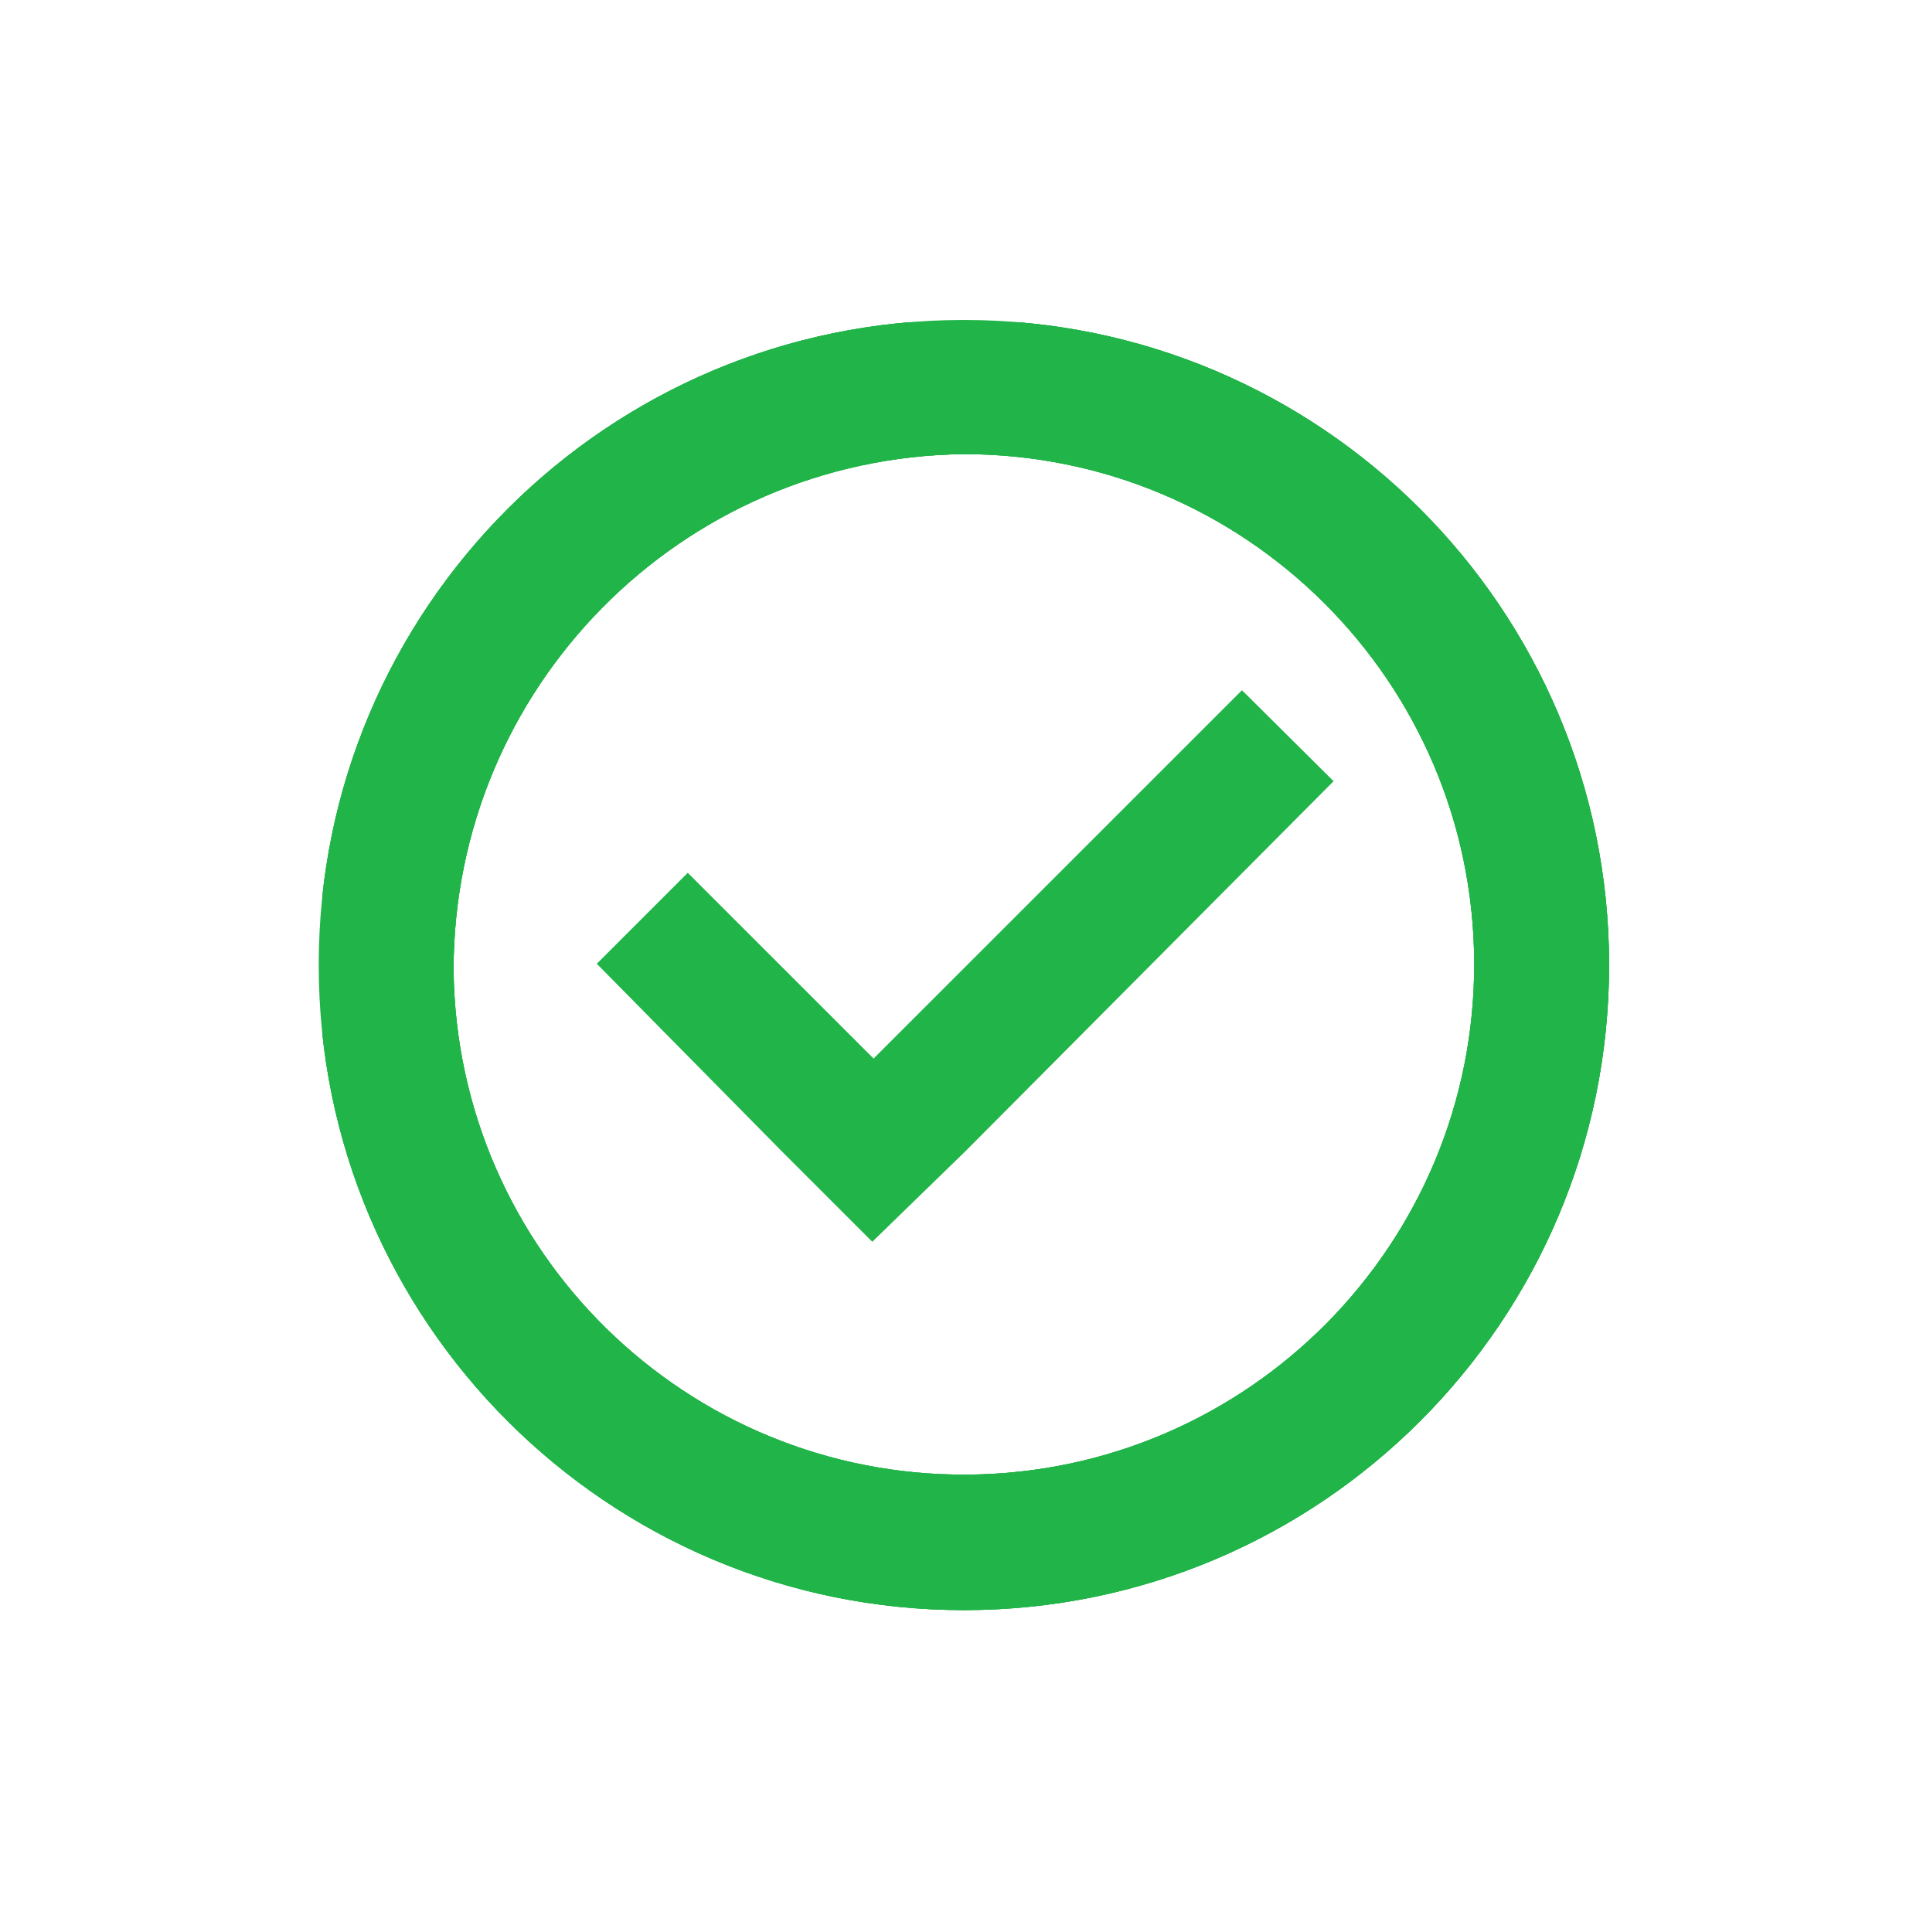
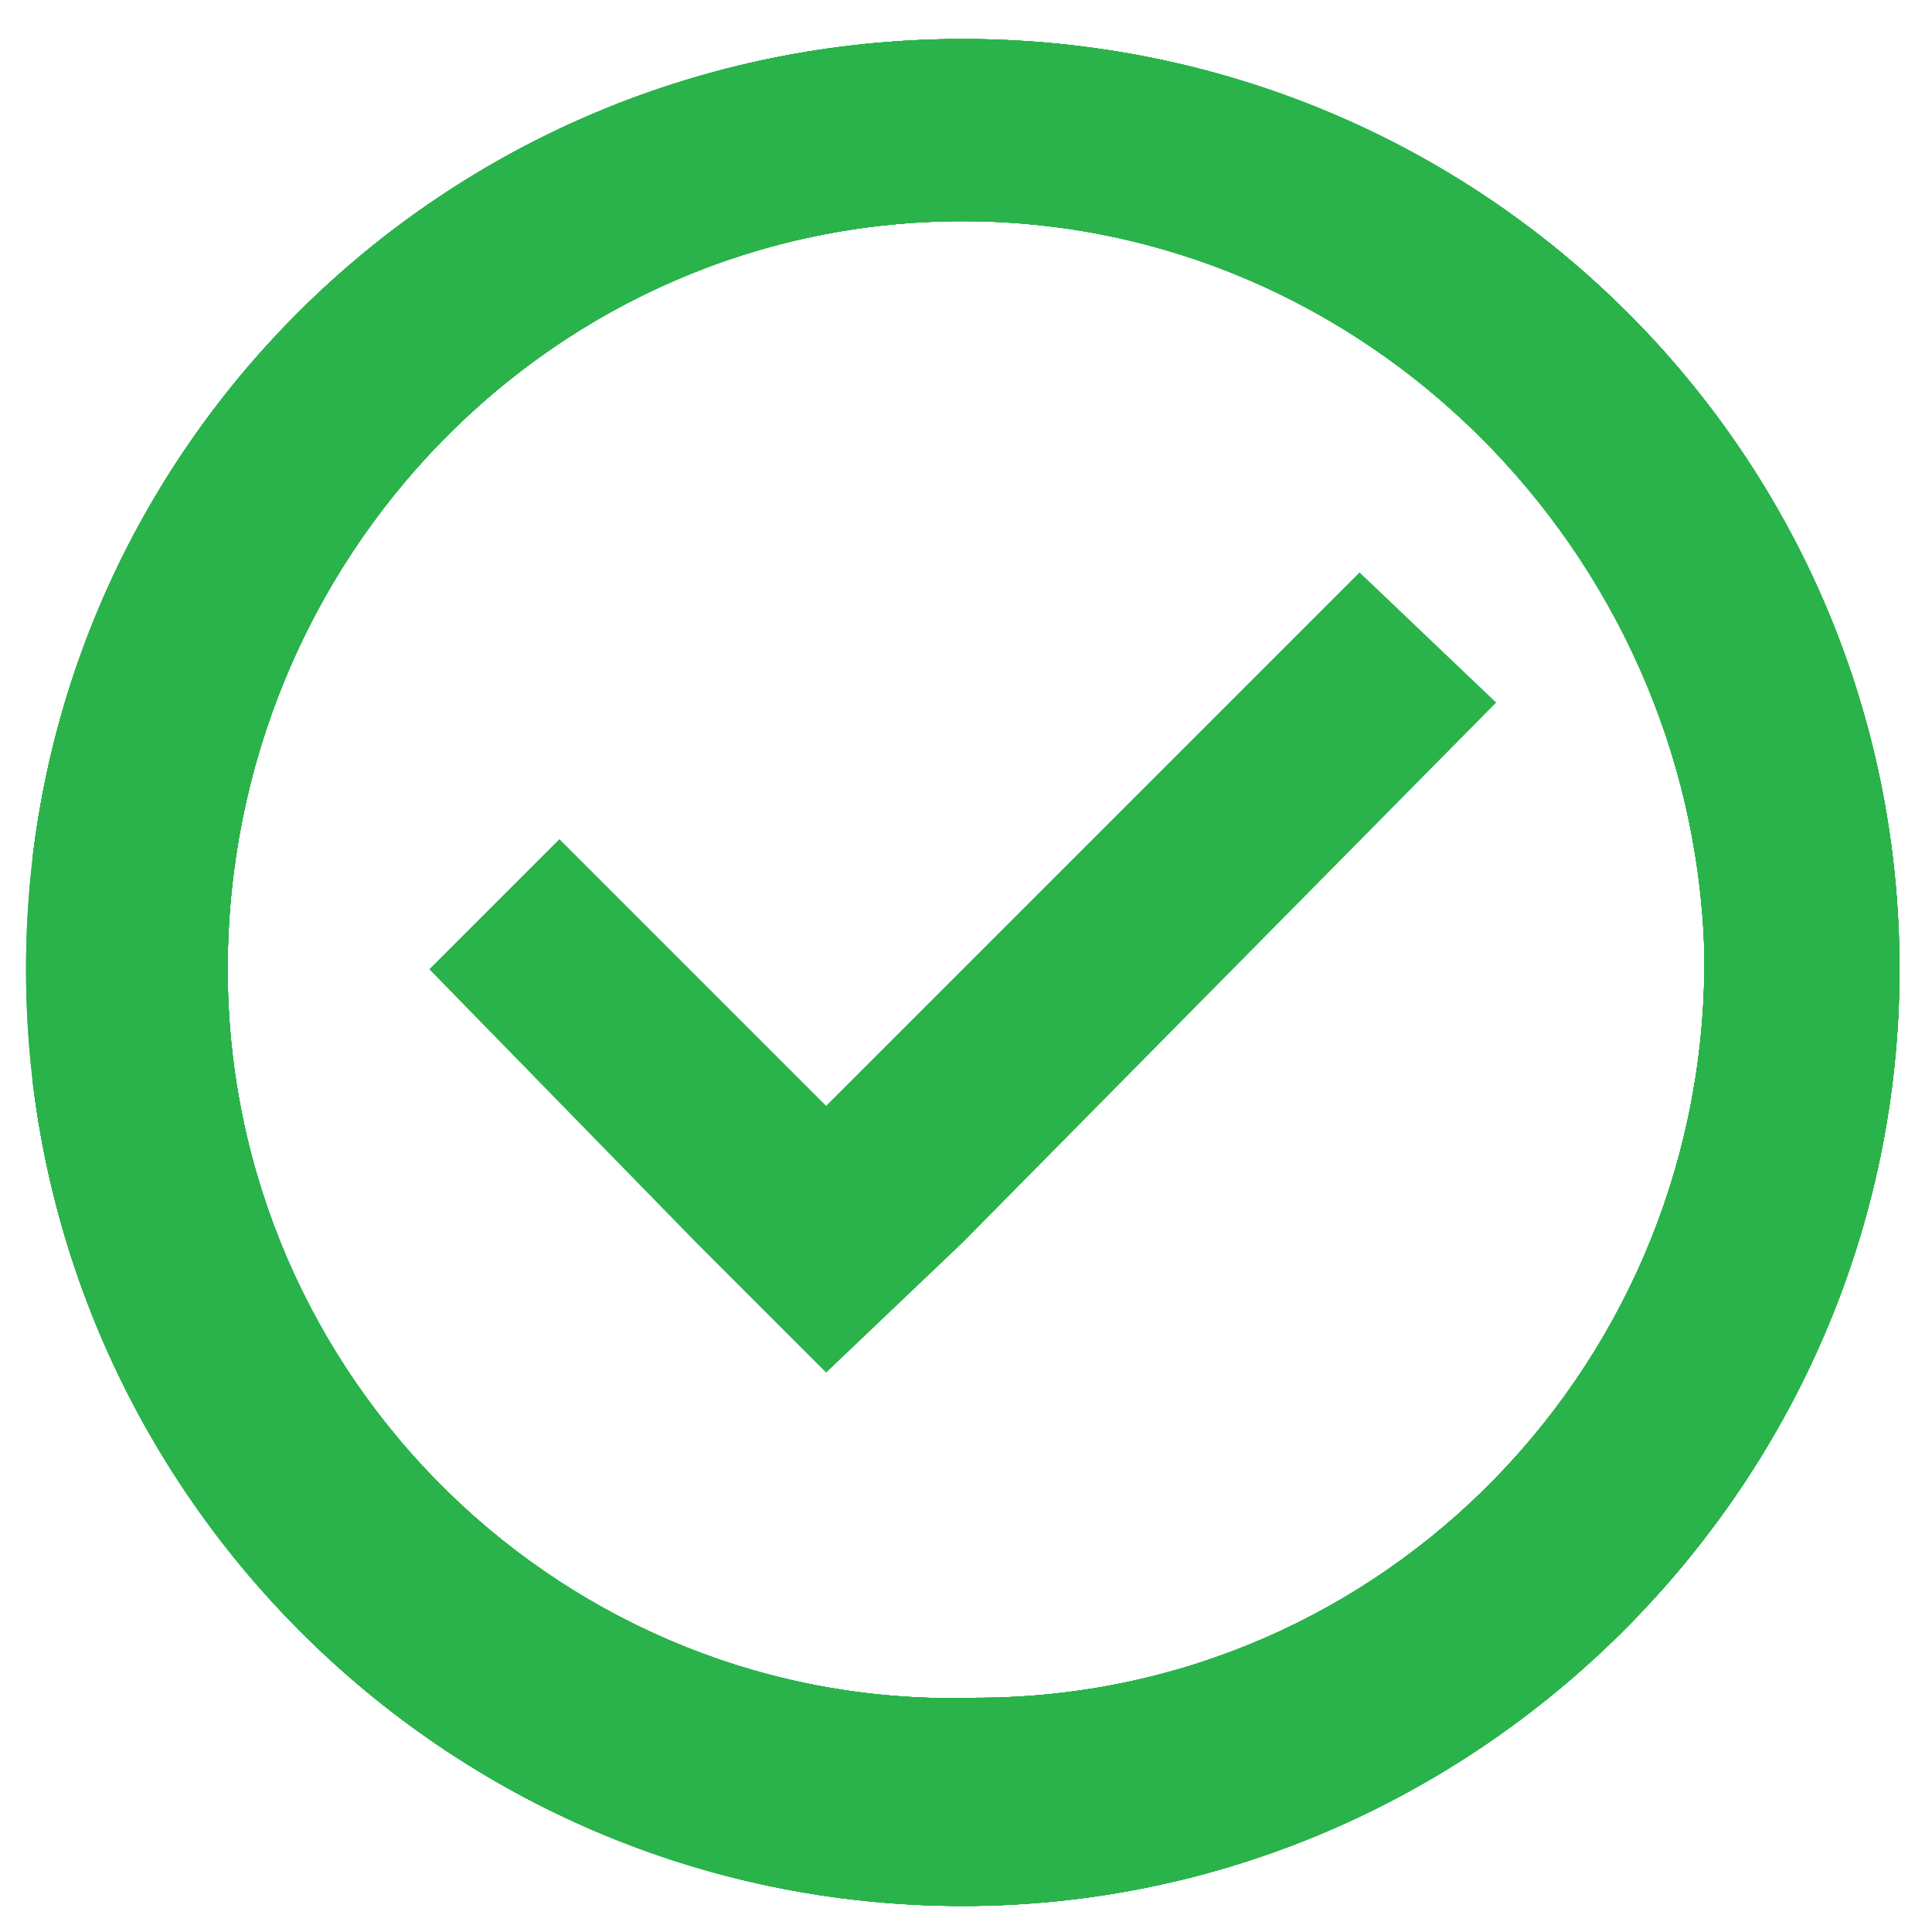
- <svg xmlns="http://www.w3.org/2000/svg" id="Layer_1" data-name="Layer 1" viewBox="0 0 29.91 29.95">
+ <svg xmlns="http://www.w3.org/2000/svg" xmlns:xlink="http://www.w3.org/1999/xlink" id="Layer_1" viewBox="0 0 29.7 29.7">
+   <style>.st0{fill:#2ab34b}</style>
+   <path class="st0" d="M23 10.8l-2.1-2-8.2 8.2-4.1-4.1-2 2 4.1 4.2 2 2 2.1-2z" />
+   <path id="SVGID_4_" class="st0" d="M14.8 29.3C6.8 29.3.4 22.8.4 14.9S6.8.6 14.8.6 29.2 7 29.2 14.9s-6.5 14.4-14.4 14.4m0-25.9C8.5 3.4 3.5 8.6 3.5 14.9S8.7 26.3 15 26.1c6.3 0 11.3-5.2 11.2-11.5C26 8.5 21 3.4 14.8 3.4" />
  <defs>
-     <style>.cls-1,.cls-2,.cls-3{fill:#21b448;}.cls-1{clip-rule:evenodd;}.cls-3{fill-rule:evenodd;}.cls-4{clip-path:url(#clip-path);}.cls-5{clip-path:url(#clip-path-2);}</style>
-     <clipPath id="clip-path" transform="translate(4.64 3.96)">
-       <path class="cls-1" d="M10.3,21a10,10,0,1,1,10-10,10,10,0,0,1-10,10m0-17.92a8,8,0,0,0-7.91,8,7.91,7.91,0,1,0,7.91-8" />
+     <path id="SVGID_1_" d="M14.8 29.3C6.8 29.3.4 22.8.4 14.9S6.8.6 14.8.6 29.2 7 29.2 14.9s-6.5 14.4-14.4 14.4m0-25.9C8.5 3.4 3.5 8.6 3.5 14.9S8.7 26.3 15 26.1c6.3 0 11.3-5.2 11.2-11.5C26 8.5 21 3.4 14.8 3.4" />
+   </defs>
+   <use xlink:href="#SVGID_1_" overflow="visible" fill="#2ab34b" />
+   <clipPath id="SVGID_3_">
+     <use xlink:href="#SVGID_1_" overflow="visible" />
+   </clipPath>
+   <g clip-path="url(#SVGID_3_)">
+     <path class="st0" d="M.5.6h28.7v28.7H.5z" />
+     <path id="SVGID_2_" class="st0" d="M.5.6h28.7v28.7H.5z" />
+     <defs>
+       <path id="SVGID_5_" d="M.5.6h28.7v28.7H.5z" />
+     </defs>
+     <use xlink:href="#SVGID_5_" overflow="visible" fill="#2ab34b" />
+     <clipPath id="SVGID_6_">
+       <use xlink:href="#SVGID_5_" overflow="visible" />
    </clipPath>
-     <clipPath id="clip-path-2" transform="translate(4.64 3.96)">
-       <rect class="cls-2" x="0.36" y="1.04" width="20" height="20" />
-     </clipPath>
-   </defs>
-   <polygon class="cls-2" points="20.67 12.11 19.25 10.7 13.54 16.41 10.66 13.53 9.25 14.94 12.11 17.84 13.52 19.25 14.97 17.84 20.67 12.11" />
-   <path class="cls-3" d="M10.3,21a10,10,0,1,1,10-10,10,10,0,0,1-10,10m0-17.92a8,8,0,0,0-7.91,8,7.91,7.91,0,1,0,7.91-8" transform="translate(4.64 3.96)" />
-   <g class="cls-4">
-     <rect class="cls-2" x="5" y="5" width="20" height="20" />
-     <g class="cls-5">
-       <rect class="cls-2" width="29.91" height="29.95" />
+     <g clip-path="url(#SVGID_6_)">
+       <path class="st0" d="M-6.7-6.6h43v43.1h-43z" />
    </g>
+     <path class="st0" d="M7.5 13.5H22v2.9H7.5z" />
  </g>
</svg>
